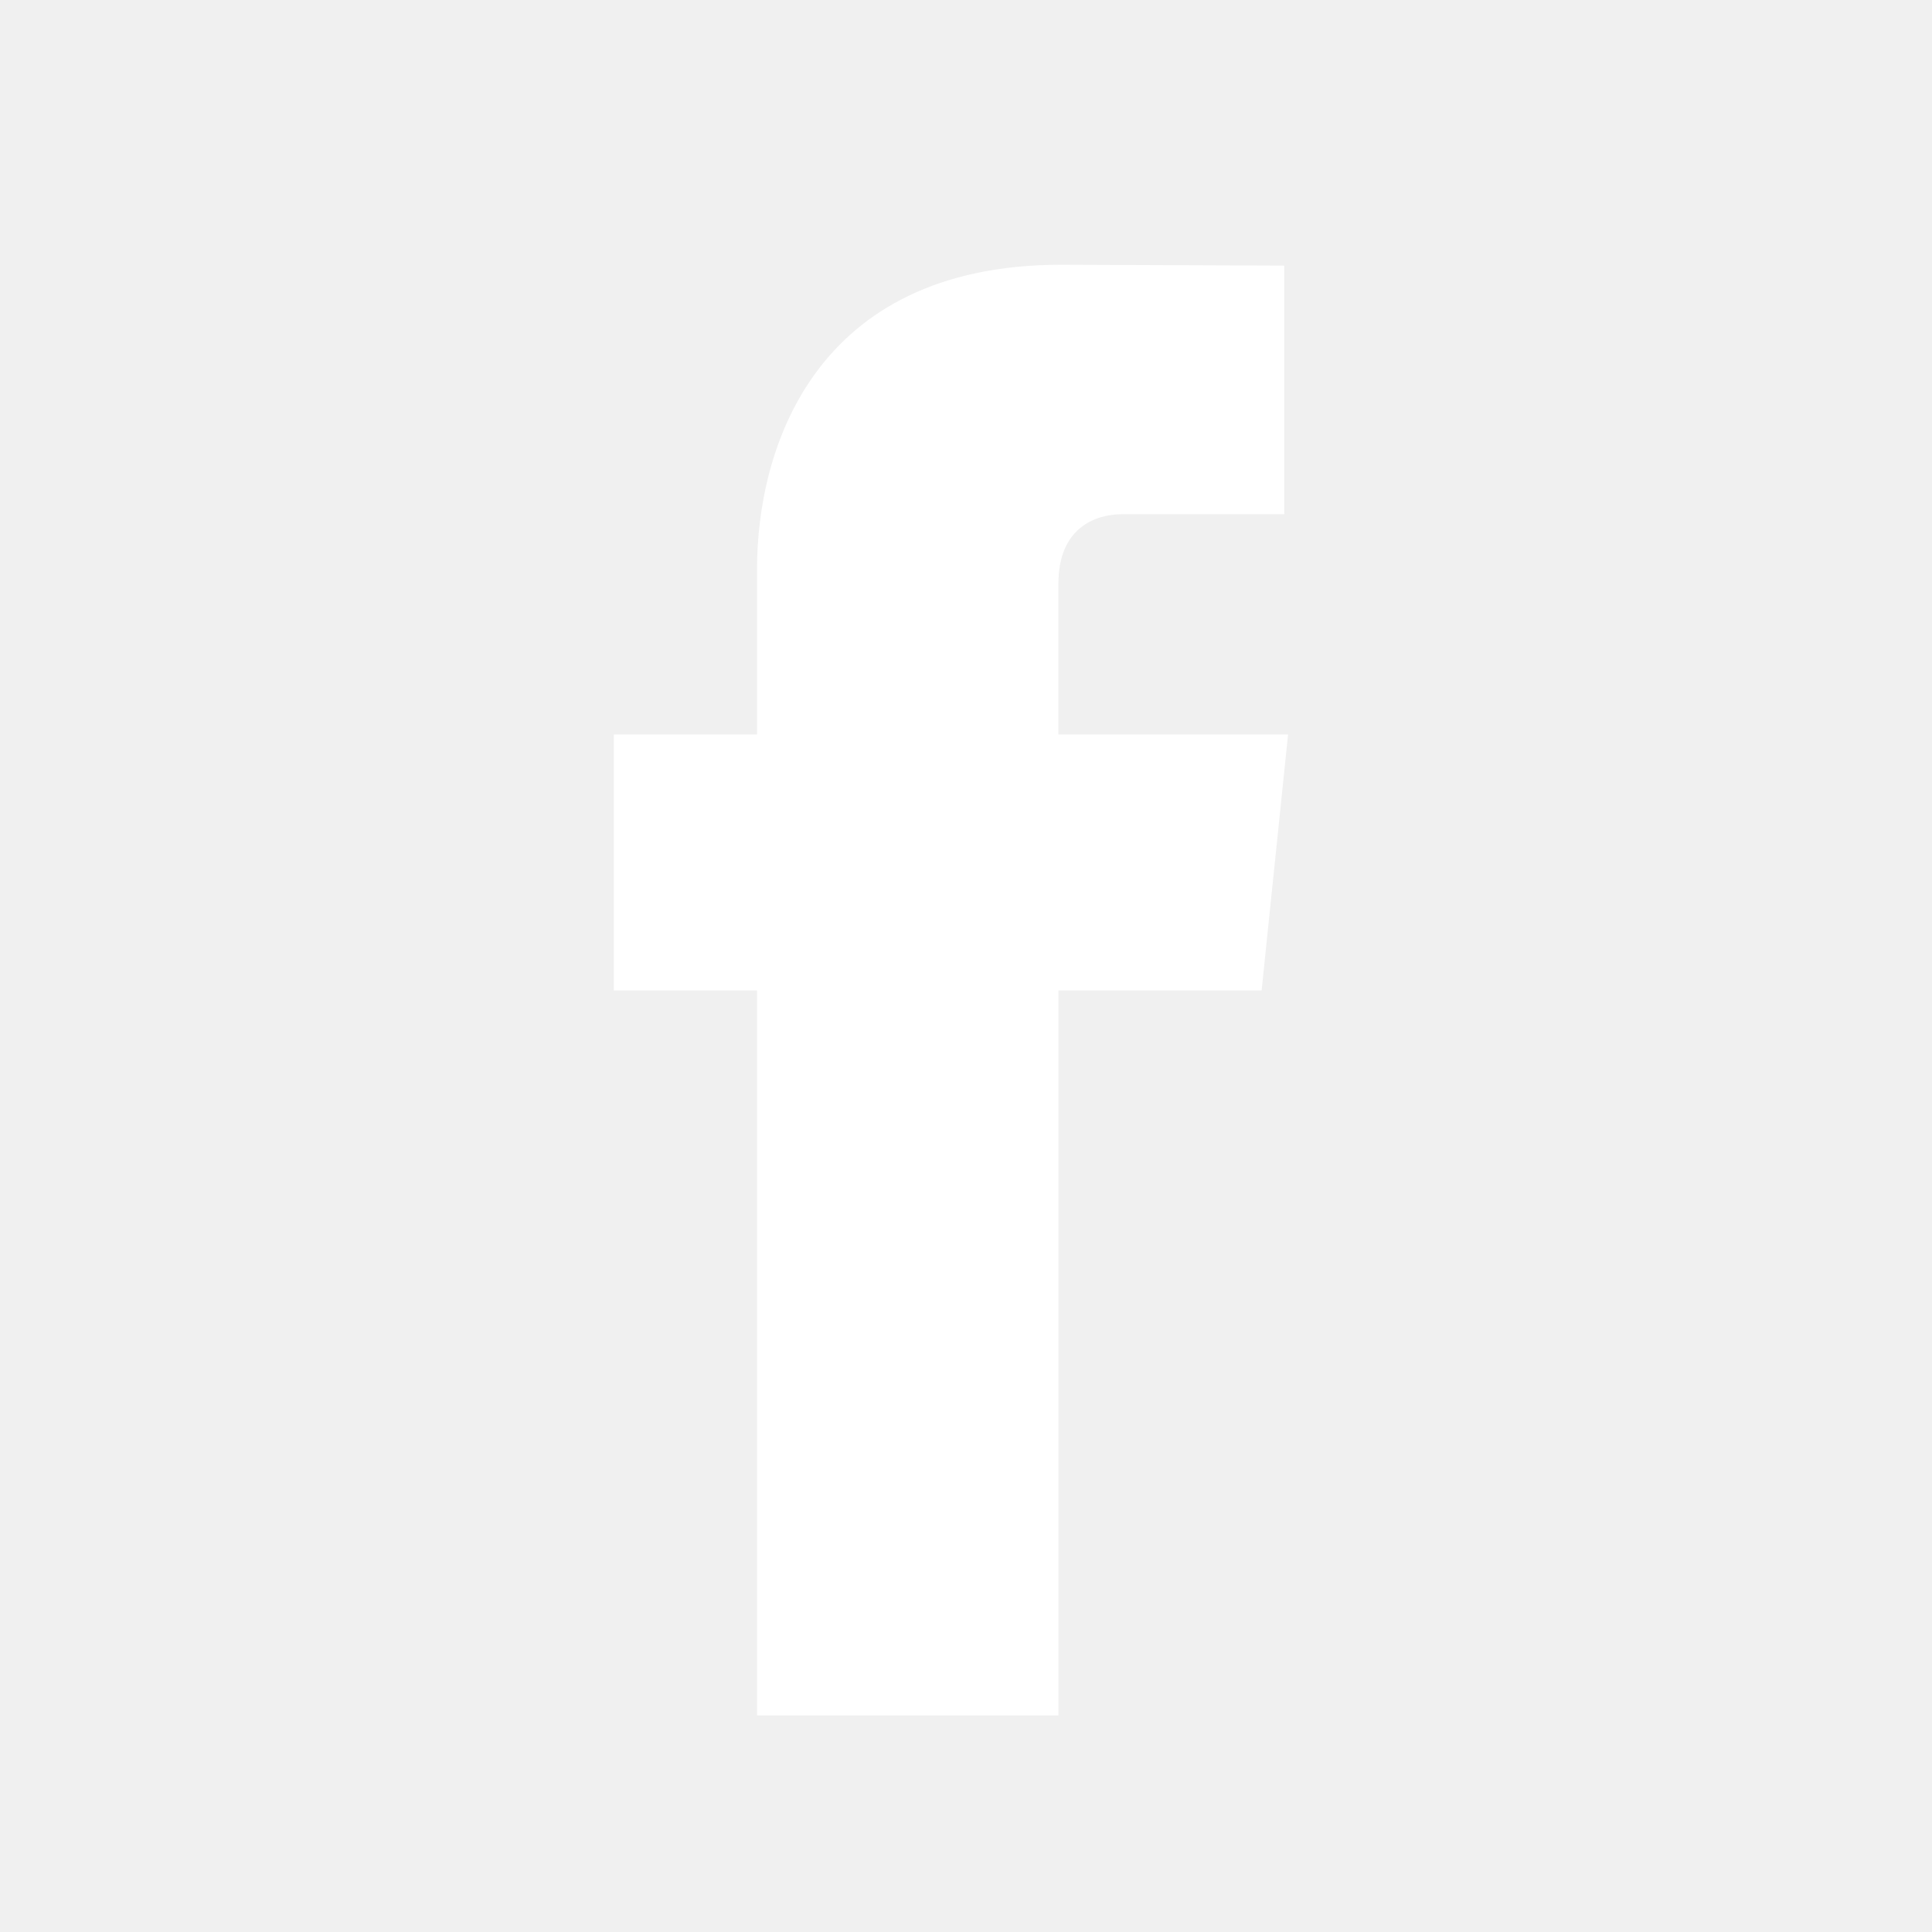
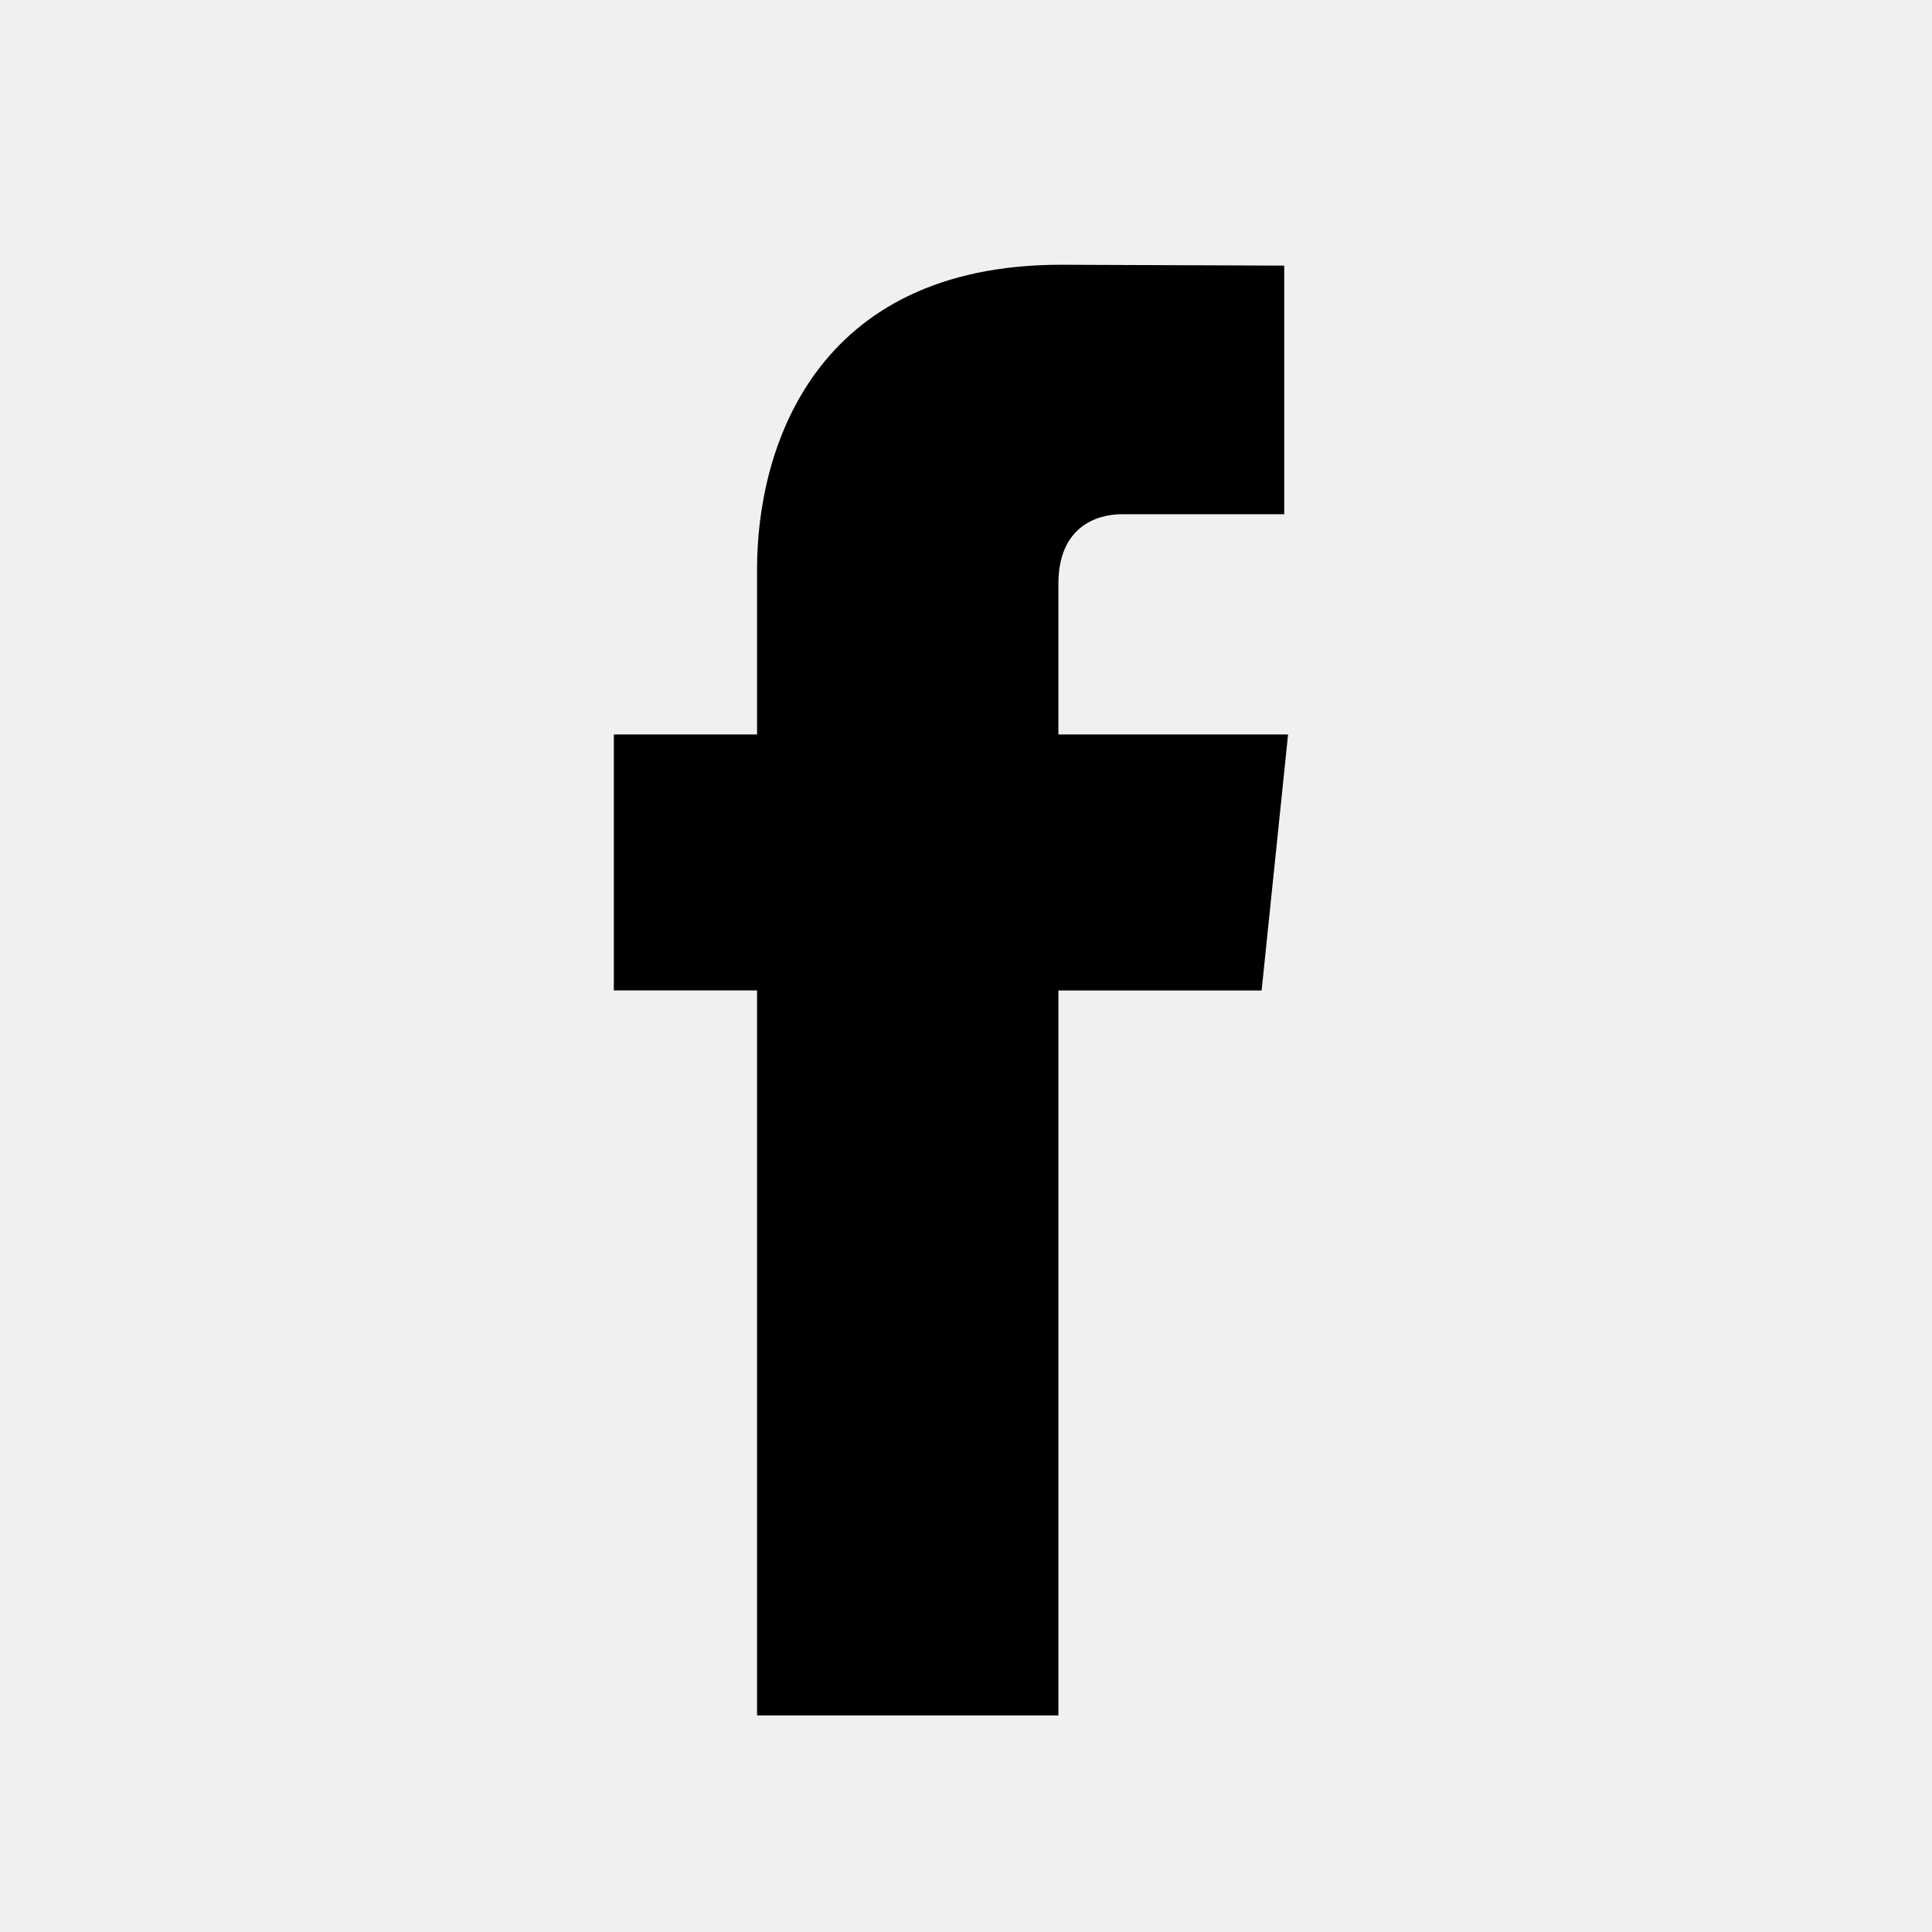
<svg xmlns="http://www.w3.org/2000/svg" version="1.1" x="0px" y="0px" width="85px" height="85px" viewBox="0 0 85 85" enable-background="new 0 0 85 85" xml:space="preserve">
  <g id="Layer_1">
    <g display="none">
-       <rect x="-2033.5" y="-422.293" display="inline" fill="#D1D3D4" width="2945.022" height="577.471" />
+       <rect x="-2033.5" y="-422.293" display="inline" width="2945.022" height="577.471" />
    </g>
-     <path fill="#FFFFFF" d="M46.565,25.687c0-2.485,1.647-3.064,2.806-3.064h7.13V11.686l-9.816-0.038   c-10.898,0-13.378,8.15-13.378,13.373v7.292h-6.301v11.262h6.301V75.47h13.259V43.576h8.94l1.164-11.262H46.565V25.687z" />
+     <path d="M46.565,25.687c0-2.485,1.647-3.064,2.806-3.064h7.13V11.686l-9.816-0.038   c-10.898,0-13.378,8.15-13.378,13.373v7.292h-6.301v11.262h6.301V75.47h13.259V43.576h8.94l1.164-11.262H46.565V25.687z" />
  </g>
  <g id="Layer_2">
</g>
</svg>
